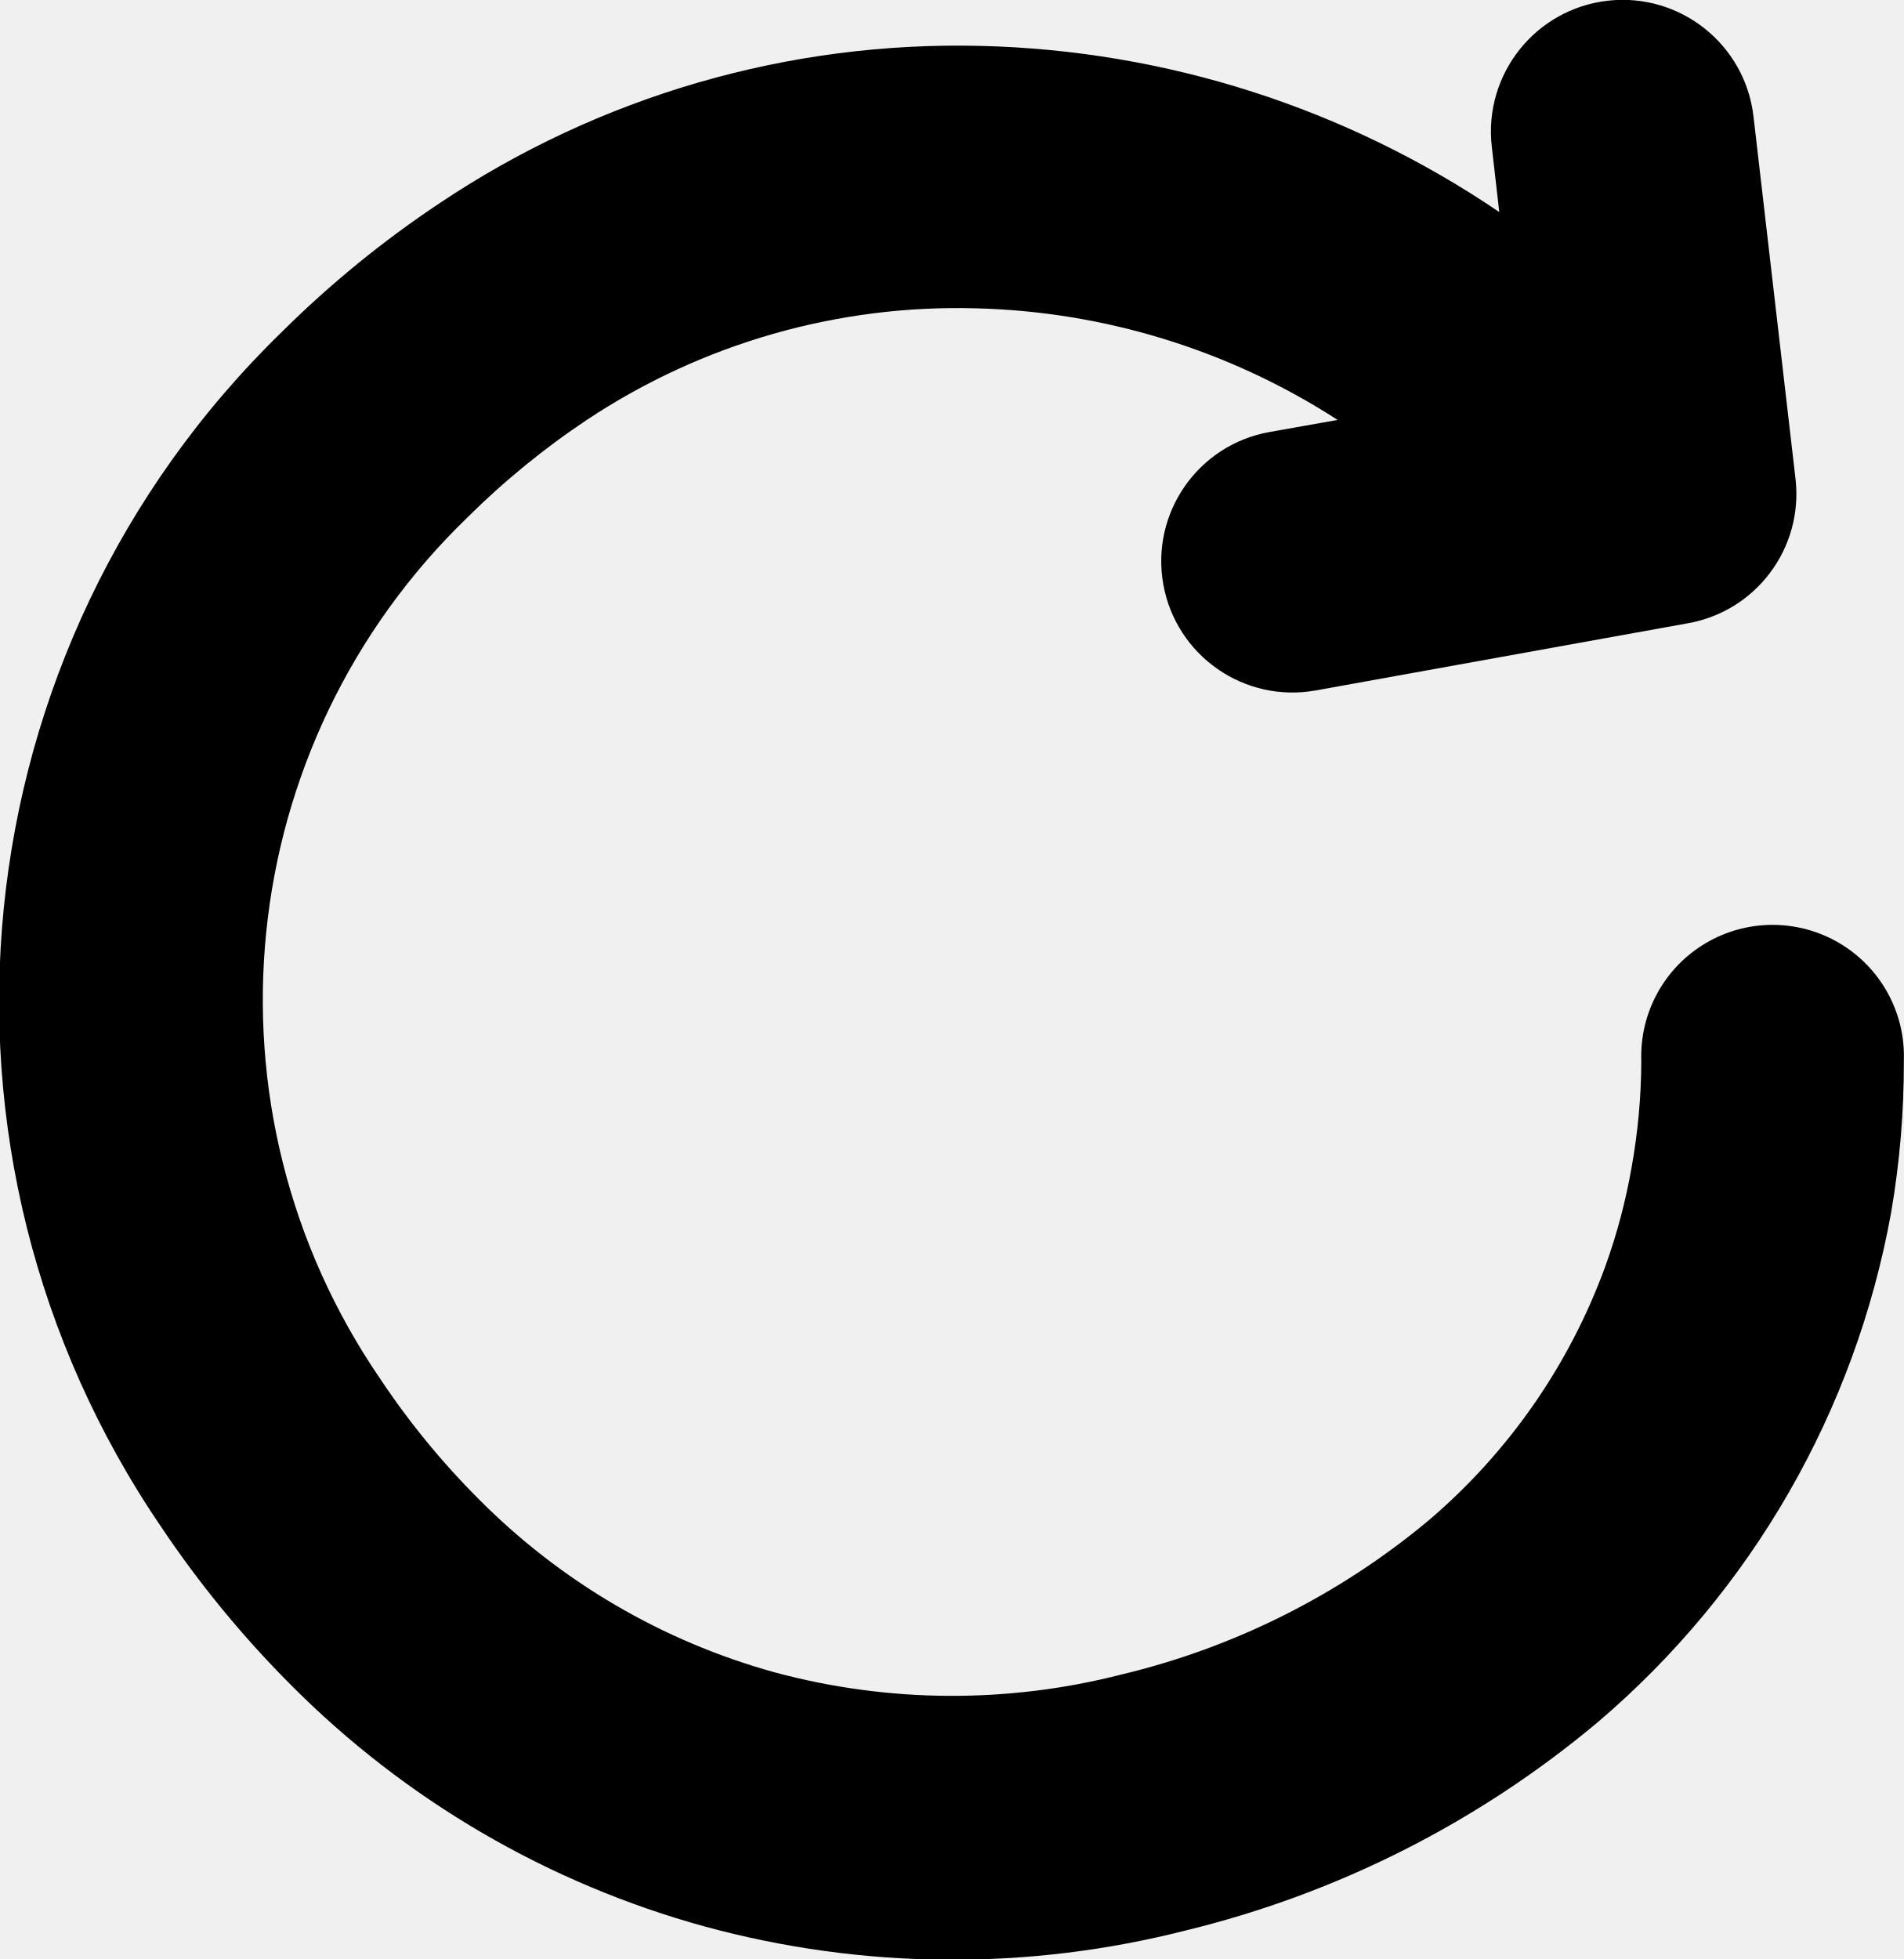
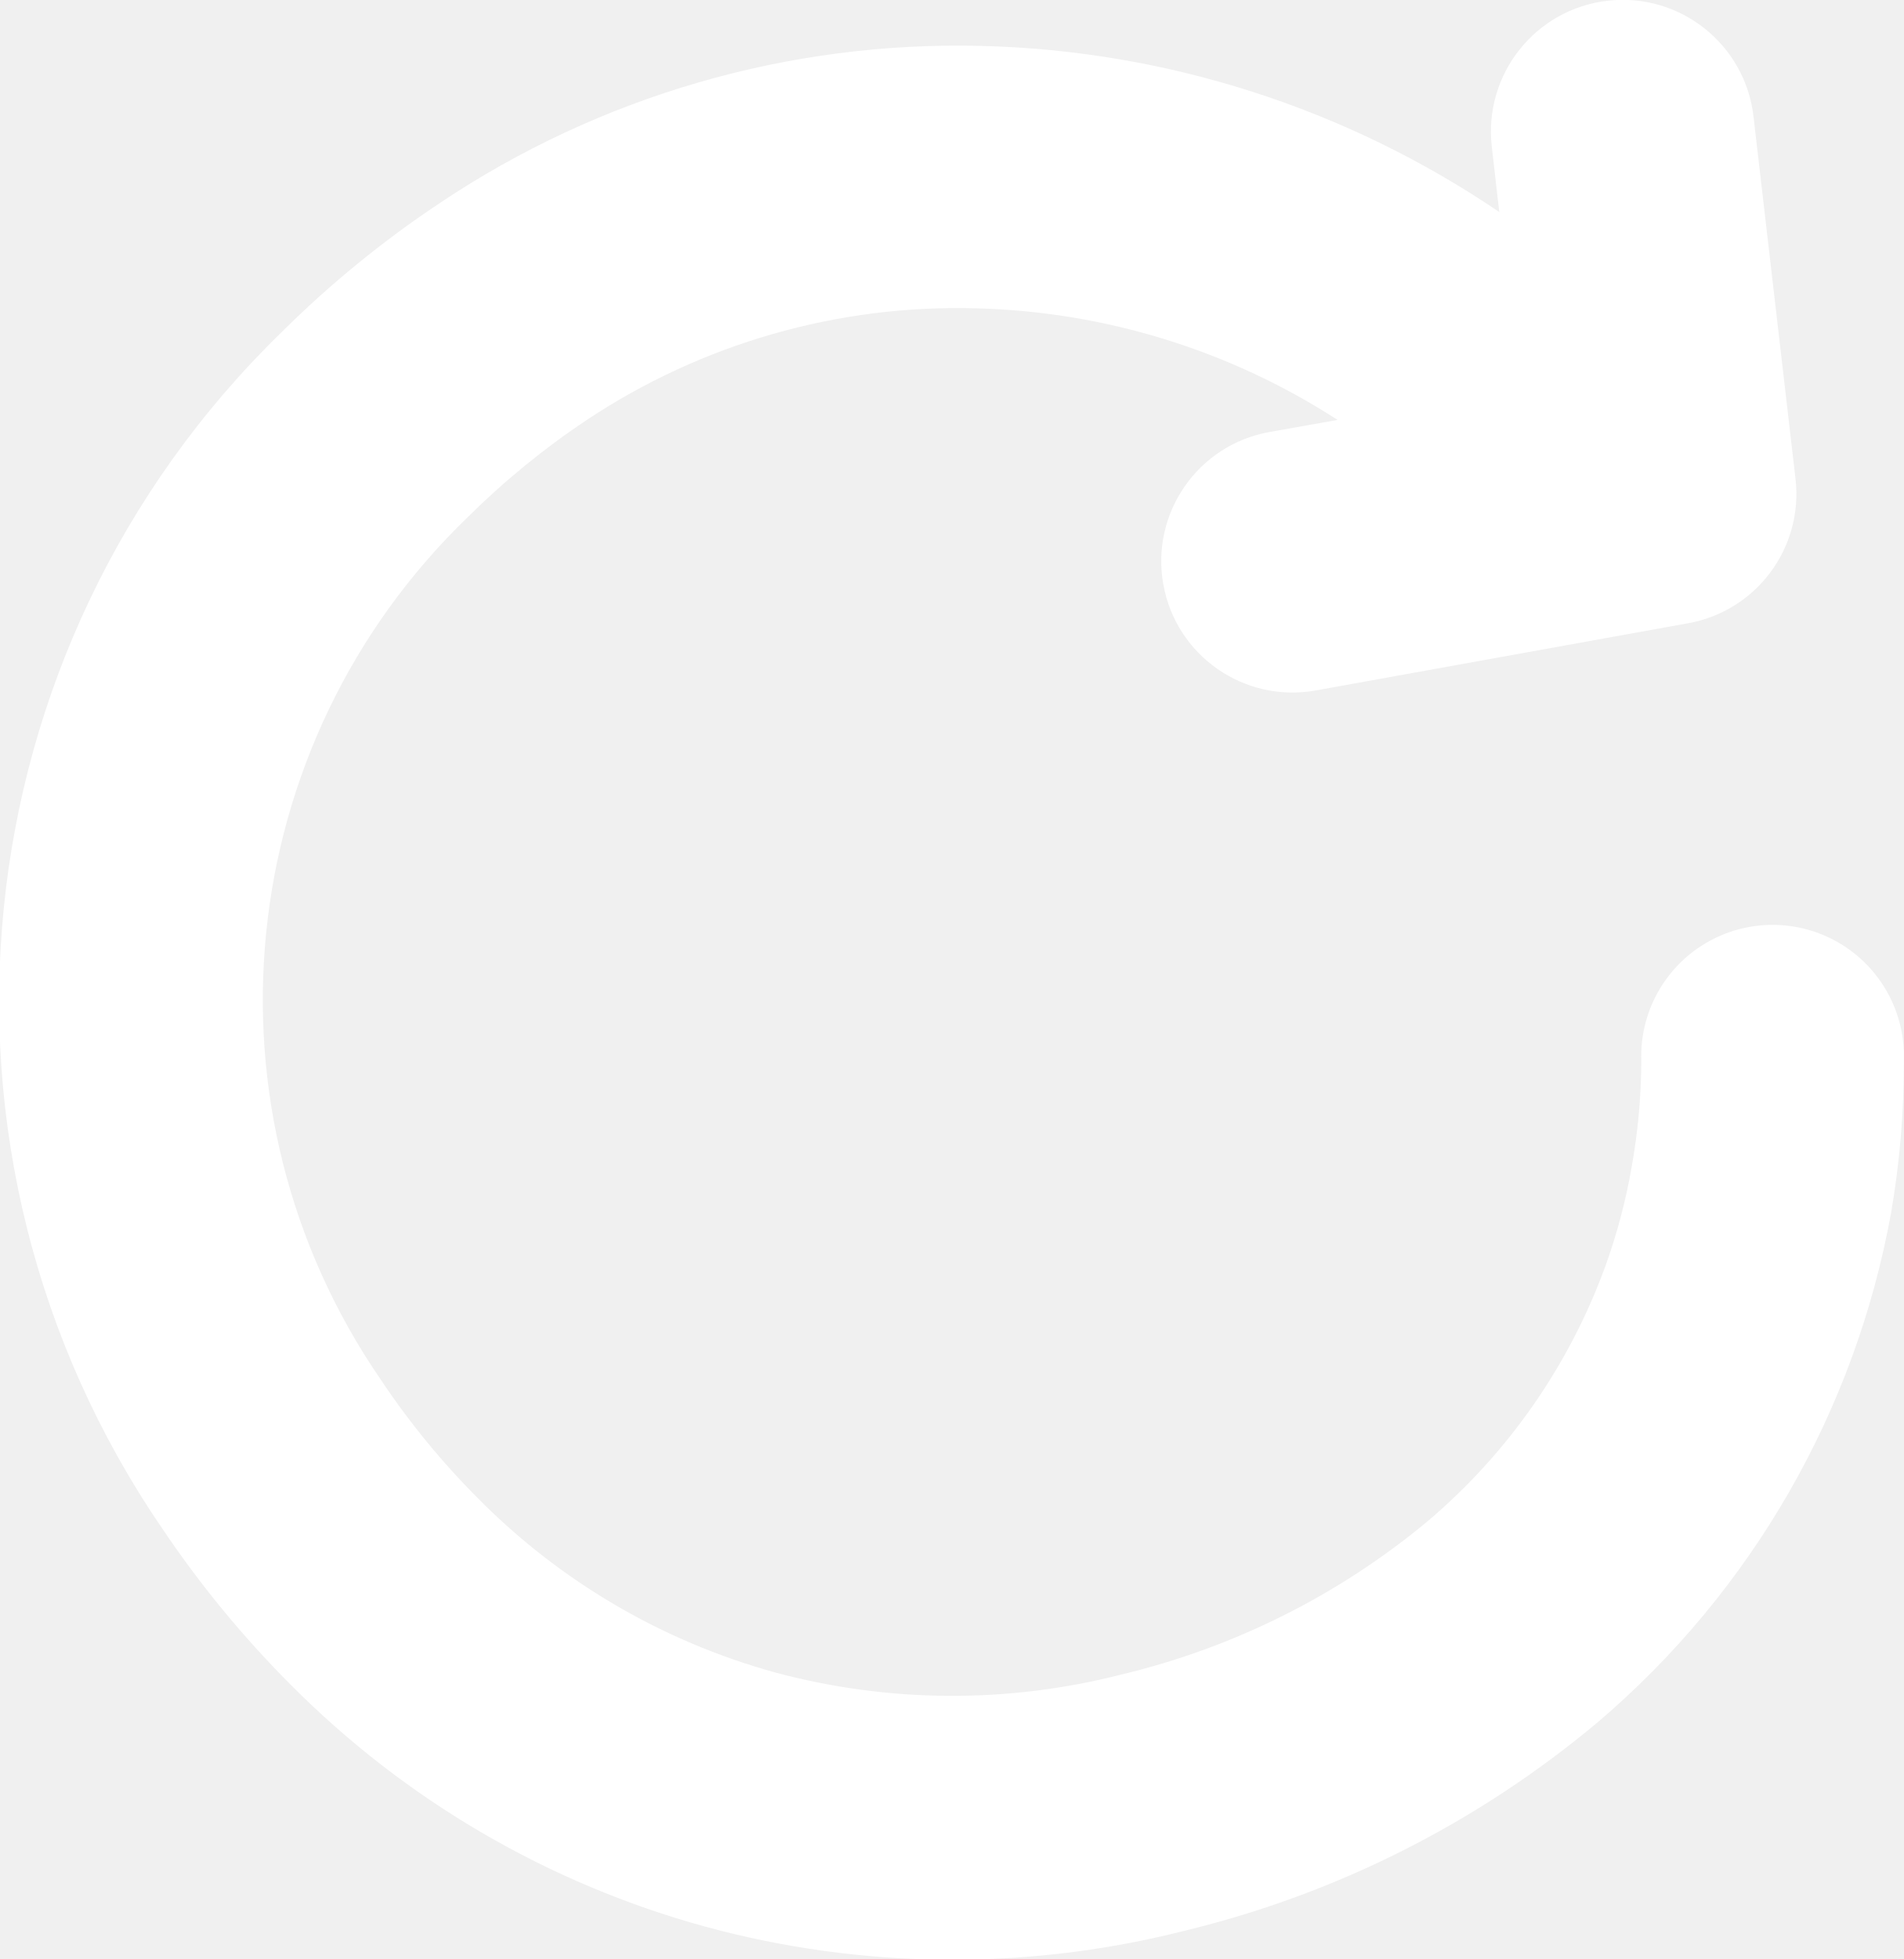
<svg xmlns="http://www.w3.org/2000/svg" id="Layer_1" data-name="Layer 1" viewBox="0 0 119.4 122.88">
-   <path d="M83.91,26.34a43.78,43.78,0,0,0-22.68-7,42,42,0,0,0-24.42,7,49.94,49.94,0,0,0-7.46,6.09,42.07,42.07,0,0,0-5.47,54.1A49,49,0,0,0,30,94a41.83,41.83,0,0,0,18.6,10.9,42.77,42.77,0,0,0,21.77.13,47.18,47.18,0,0,0,19.2-9.62,38,38,0,0,0,11.14-16,36.8,36.8,0,0,0,1.64-6.18,38.36,38.36,0,0,0,.61-6.69,8.24,8.24,0,1,1,16.47,0,55.24,55.24,0,0,1-.8,9.53A54.77,54.77,0,0,1,100.26,108a63.62,63.62,0,0,1-25.92,13.1,59.09,59.09,0,0,1-30.1-.25,58.45,58.45,0,0,1-26-15.17,65.94,65.94,0,0,1-8.1-9.86,58.56,58.56,0,0,1,7.54-75,65.68,65.68,0,0,1,9.92-8.09A58.38,58.38,0,0,1,61.55,2.88,60.51,60.51,0,0,1,94.05,13.3l-.47-4.11A8.25,8.25,0,1,1,110,7.32l2.64,22.77h0a8.24,8.24,0,0,1-6.73,9L82.53,43.31a8.23,8.23,0,1,1-2.9-16.21l4.28-.76Z" />
+   <path d="M83.91,26.34a43.78,43.78,0,0,0-22.68-7,42,42,0,0,0-24.42,7,49.94,49.94,0,0,0-7.46,6.09,42.07,42.07,0,0,0-5.47,54.1A49,49,0,0,0,30,94a41.83,41.83,0,0,0,18.6,10.9,42.77,42.77,0,0,0,21.77.13,47.18,47.18,0,0,0,19.2-9.62,38,38,0,0,0,11.14-16,36.8,36.8,0,0,0,1.64-6.18,38.36,38.36,0,0,0,.61-6.69,8.24,8.24,0,1,1,16.47,0,55.24,55.24,0,0,1-.8,9.53A54.77,54.77,0,0,1,100.26,108a63.62,63.62,0,0,1-25.92,13.1,59.09,59.09,0,0,1-30.1-.25,58.45,58.45,0,0,1-26-15.17,65.94,65.94,0,0,1-8.1-9.86,58.56,58.56,0,0,1,7.54-75,65.68,65.68,0,0,1,9.92-8.09A58.38,58.38,0,0,1,61.55,2.88,60.51,60.51,0,0,1,94.05,13.3l-.47-4.11A8.25,8.25,0,1,1,110,7.32l2.64,22.77h0a8.24,8.24,0,0,1-6.73,9L82.53,43.31a8.23,8.23,0,1,1-2.9-16.21l4.28-.76Z" fill="white" />
</svg>
